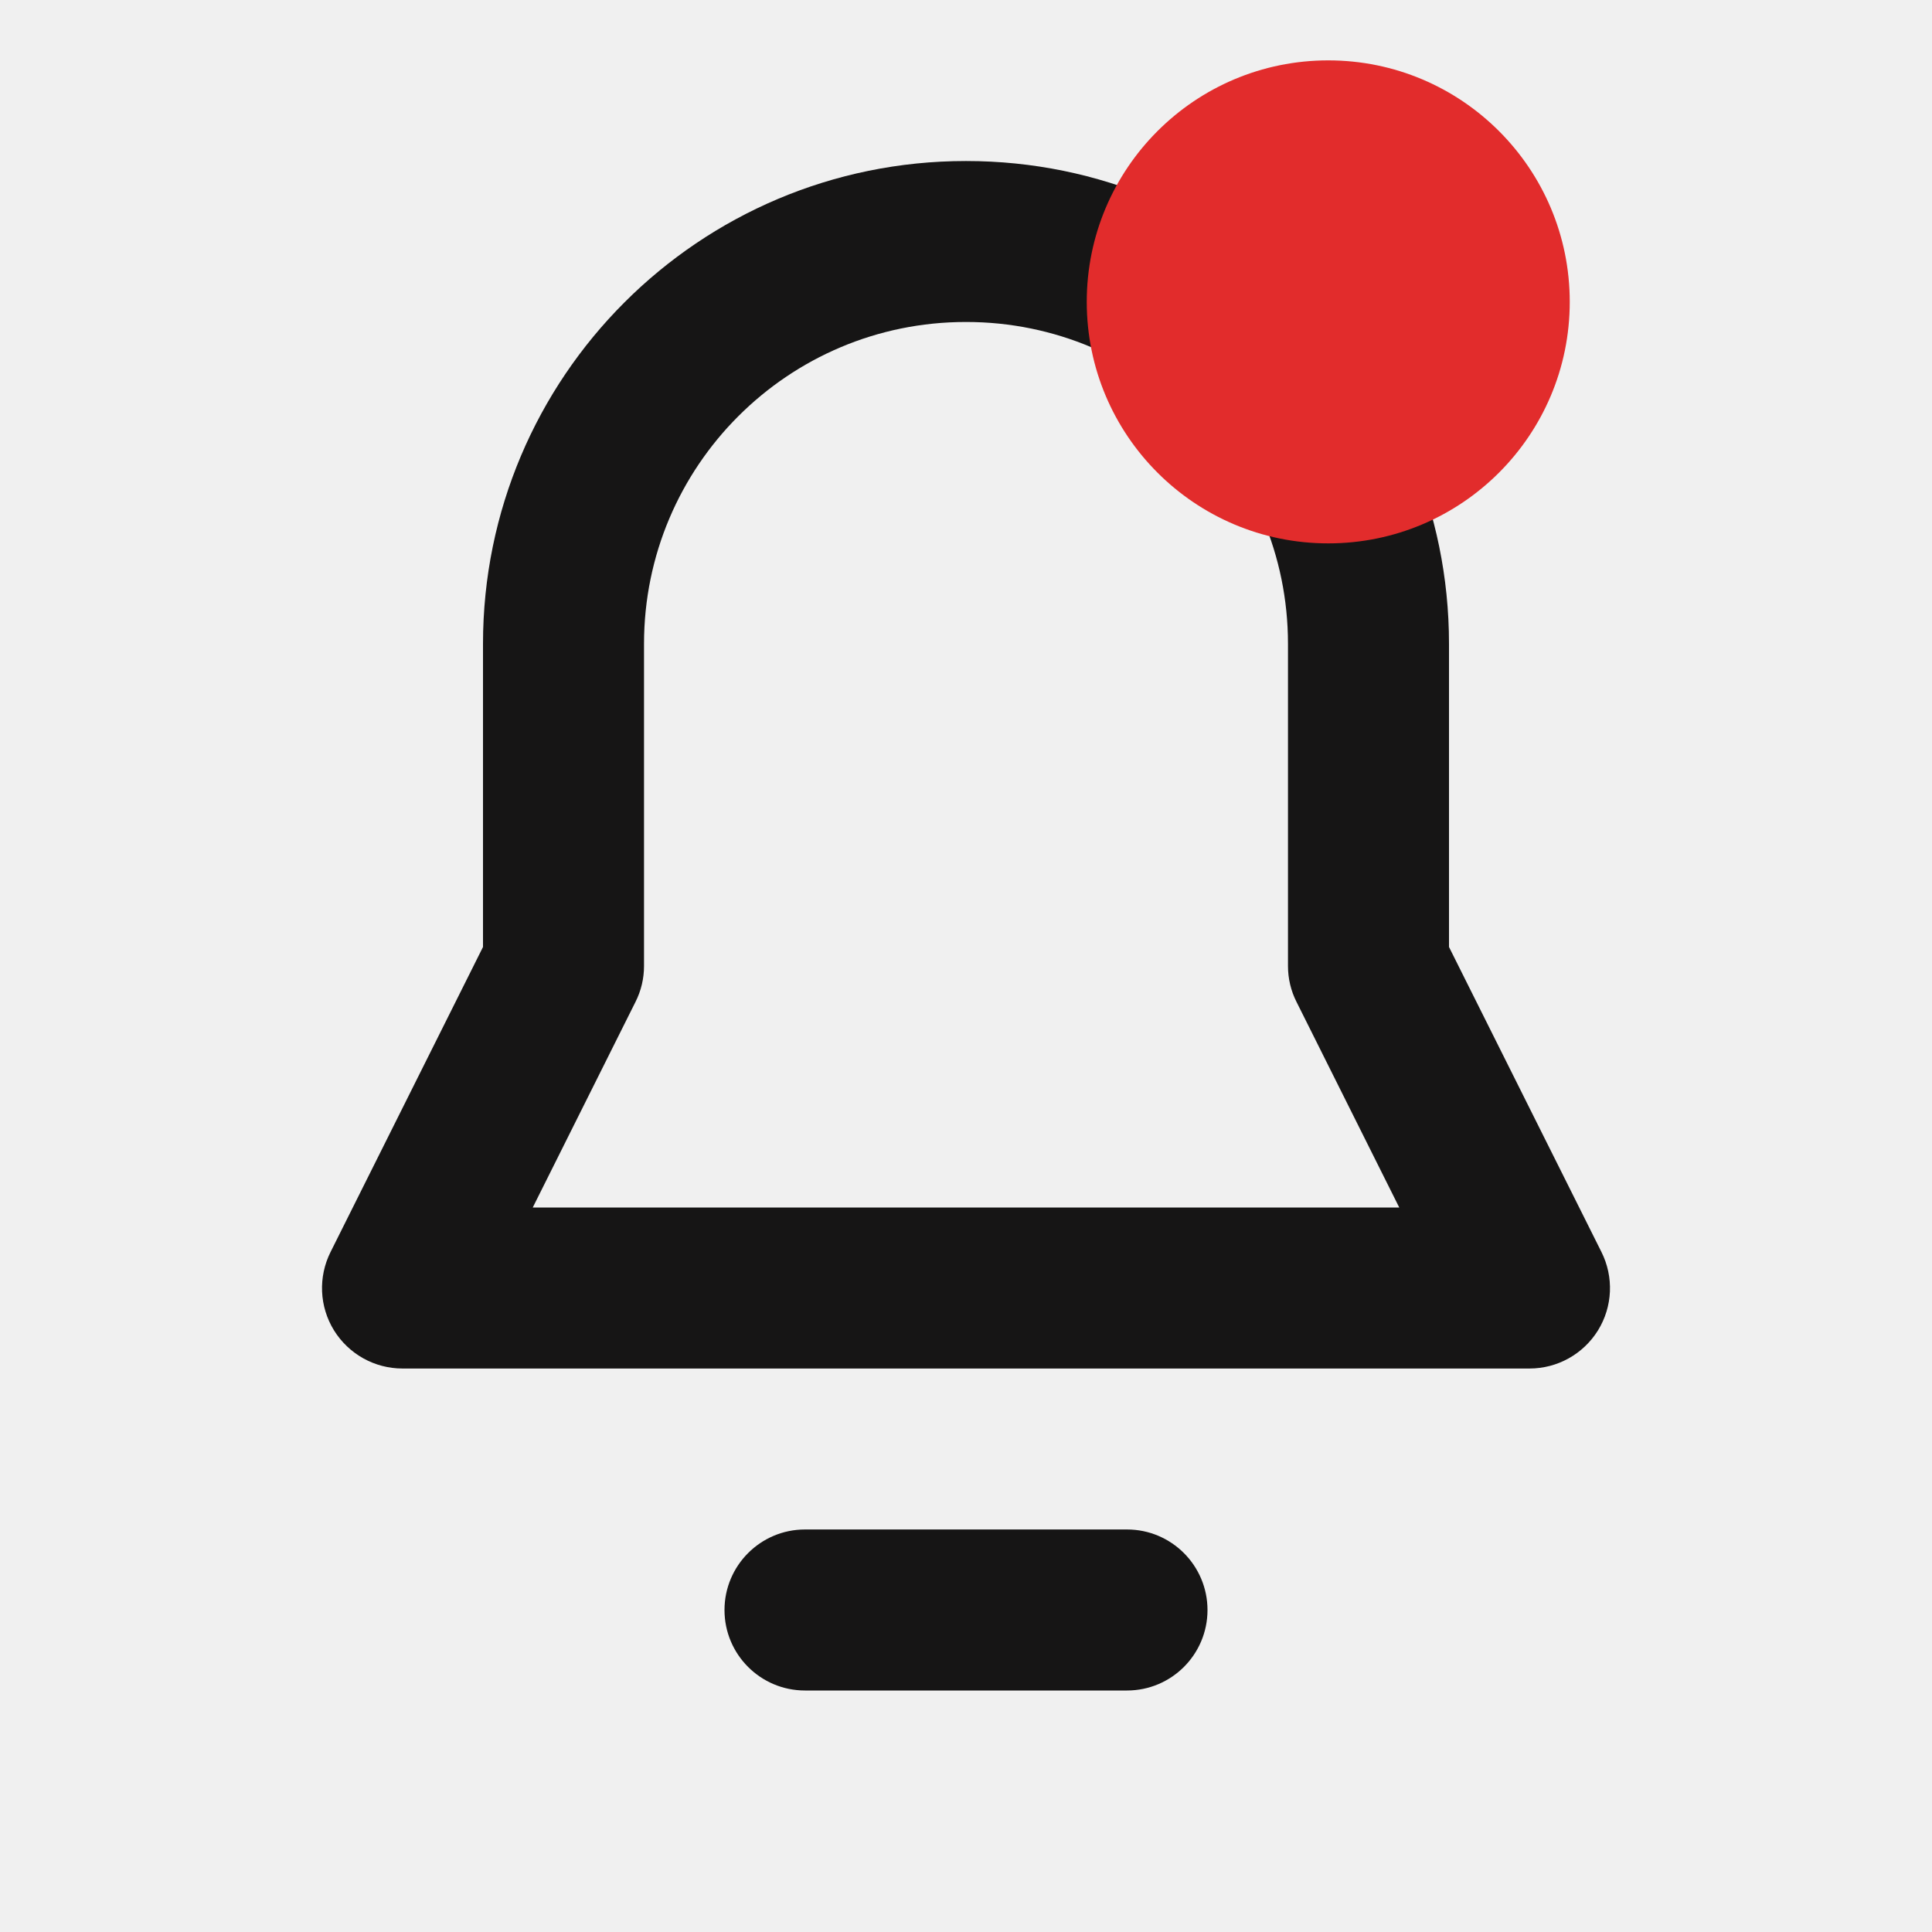
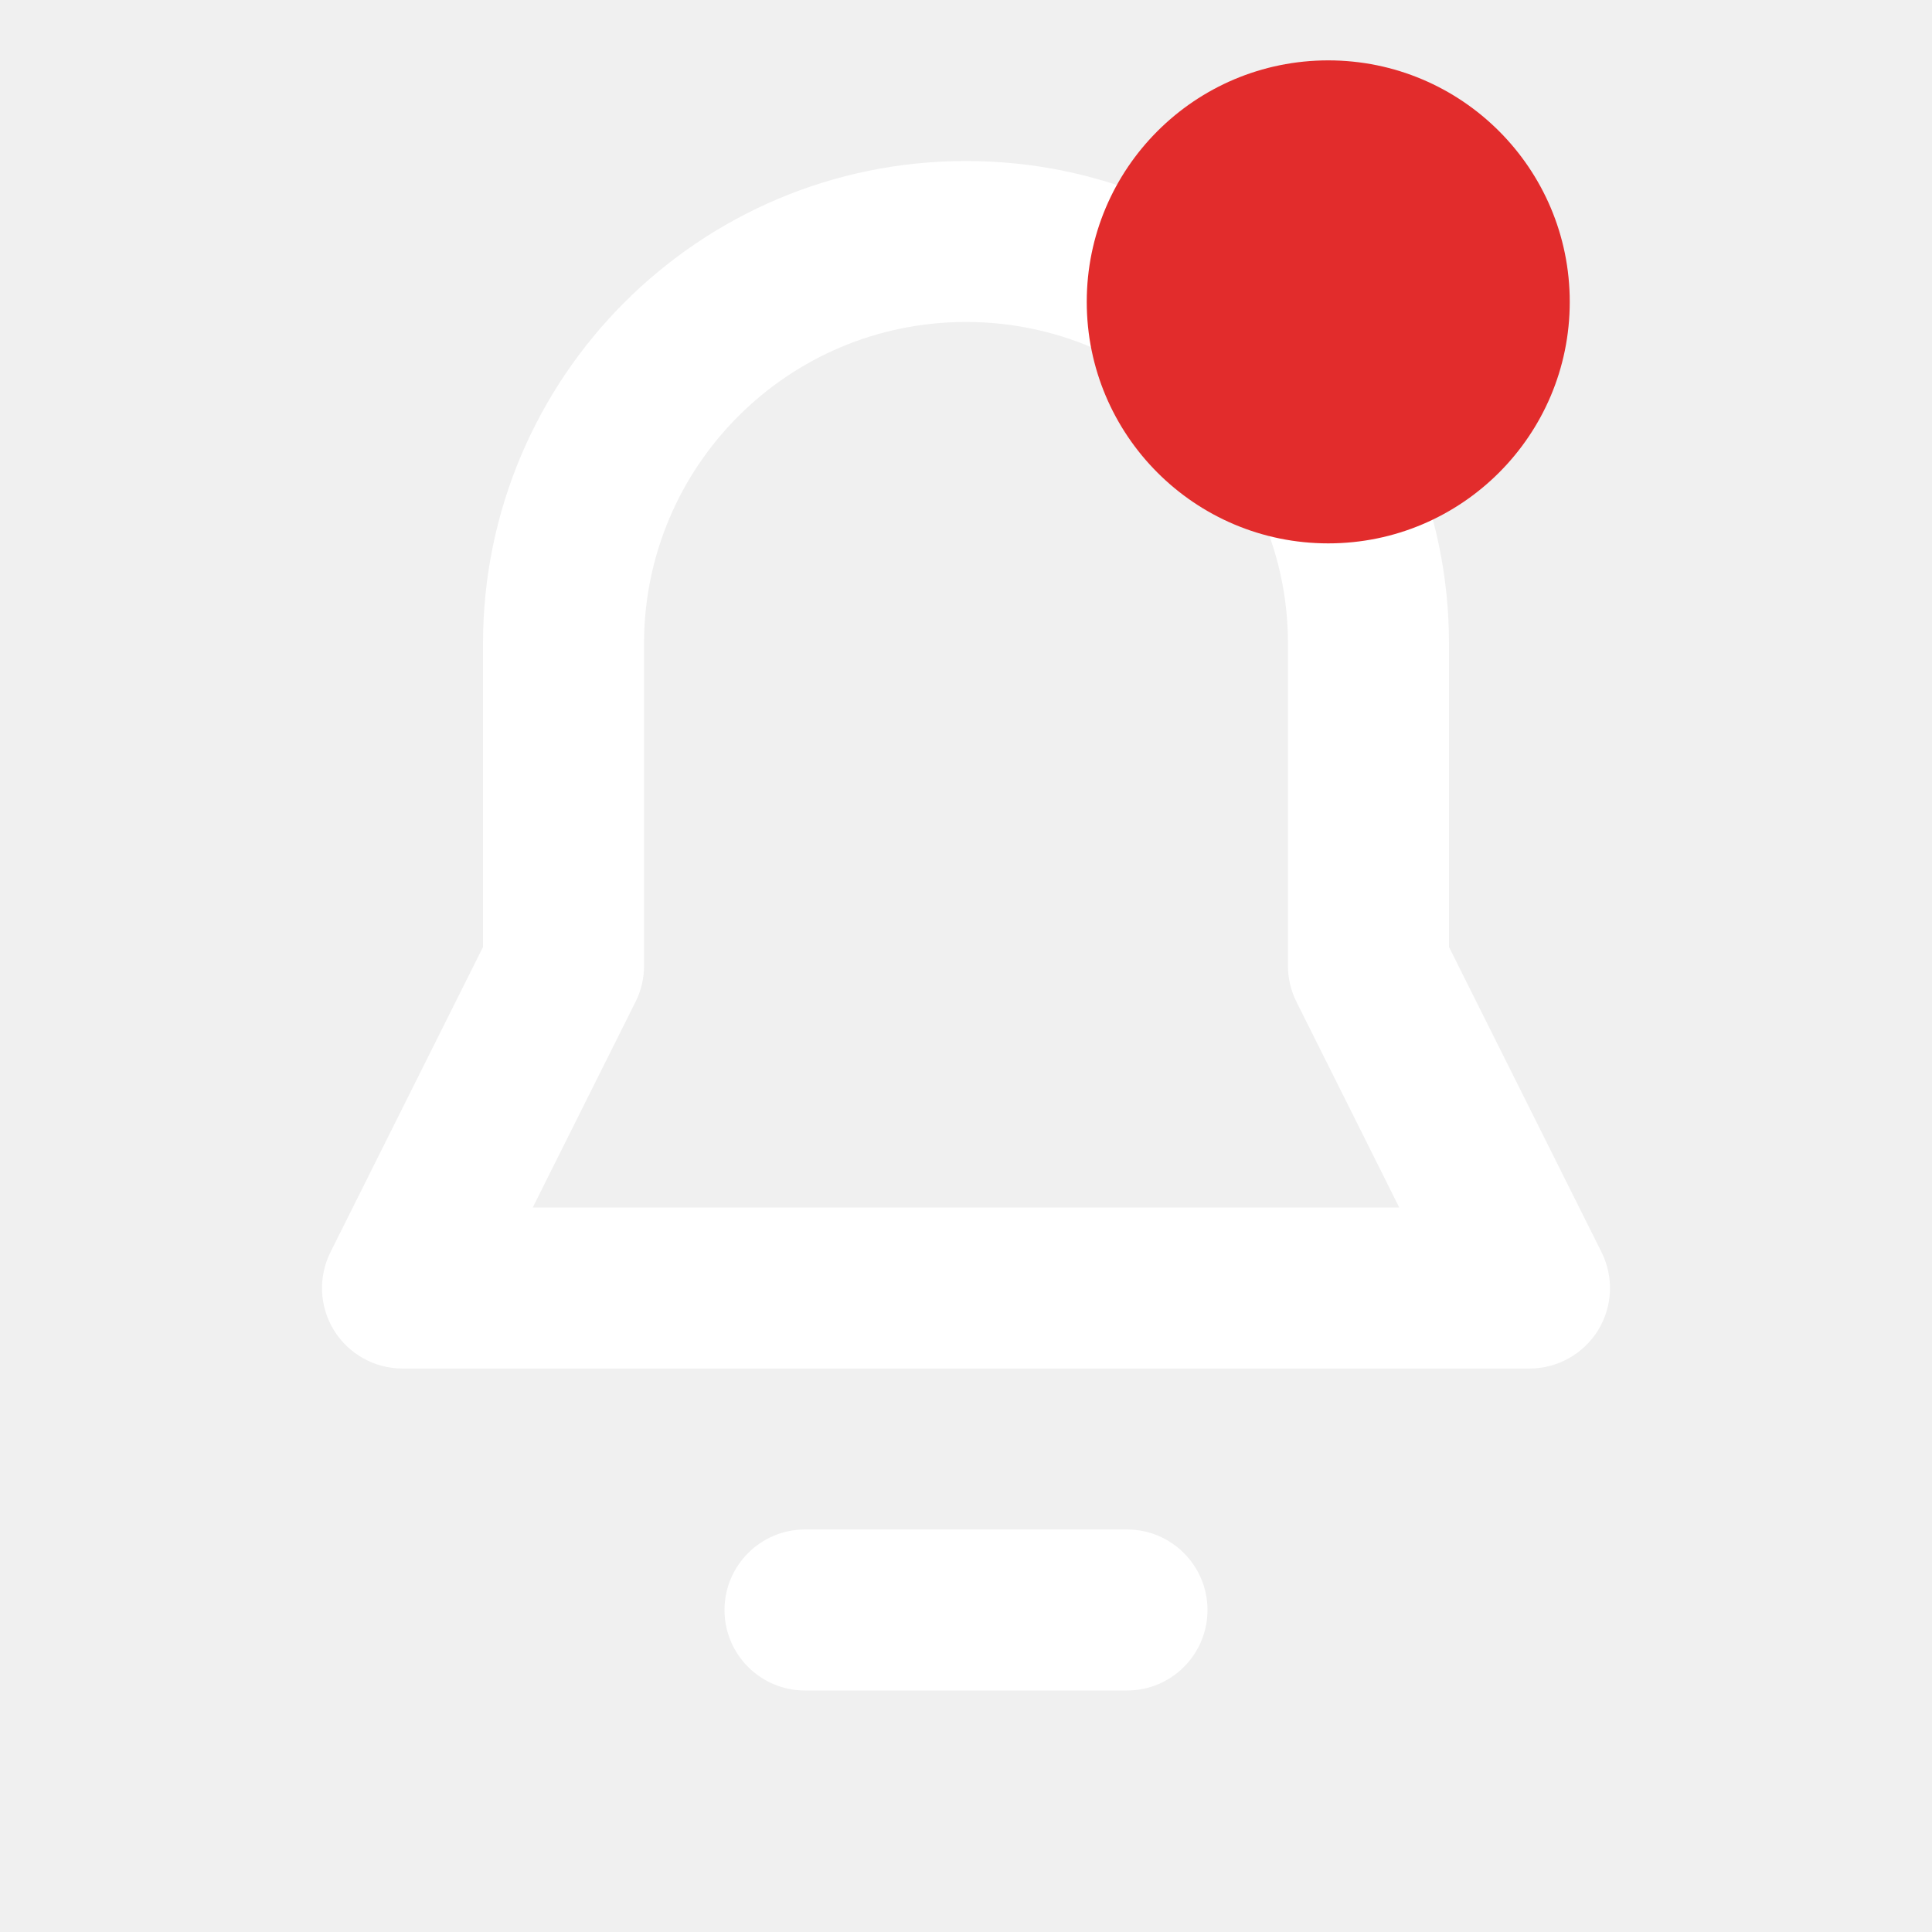
<svg xmlns="http://www.w3.org/2000/svg" width="32" height="32" viewBox="0 0 32 32" fill="none">
-   <path fill-rule="evenodd" clip-rule="evenodd" d="M13.333 28H18.667C19.403 28 20 27.403 20 26.667C20 25.931 19.403 25.333 18.667 25.333H13.333C12.597 25.333 12 25.931 12 26.667C12 27.403 12.597 28 13.333 28ZM24 15.685V10.664C24 6.247 20.42 2.667 16.003 2.667H15.997C11.58 2.667 8 6.247 8 10.664V15.685L5.475 20.737C5.268 21.151 5.289 21.641 5.532 22.035C5.776 22.428 6.204 22.667 6.667 22.667H25.333C25.796 22.667 26.224 22.428 26.468 22.035C26.711 21.641 26.732 21.151 26.525 20.737L24 15.685ZM21.333 16C21.333 16.207 21.381 16.411 21.475 16.596L23.176 20H8.824L10.525 16.596C10.619 16.411 10.667 16.207 10.667 16V10.664C10.667 7.72 13.053 5.333 15.997 5.333H16.003C18.947 5.333 21.333 7.72 21.333 10.664V16Z" fill="#161515" />
+   <path fill-rule="evenodd" clip-rule="evenodd" d="M13.333 28H18.667C19.403 28 20 27.403 20 26.667C20 25.931 19.403 25.333 18.667 25.333H13.333C12.597 25.333 12 25.931 12 26.667C12 27.403 12.597 28 13.333 28ZM24 15.685V10.664C24 6.247 20.42 2.667 16.003 2.667H15.997C11.58 2.667 8 6.247 8 10.664V15.685L5.475 20.737C5.268 21.151 5.289 21.641 5.532 22.035C5.776 22.428 6.204 22.667 6.667 22.667H25.333C25.796 22.667 26.224 22.428 26.468 22.035C26.711 21.641 26.732 21.151 26.525 20.737L24 15.685ZM21.333 16C21.333 16.207 21.381 16.411 21.475 16.596L23.176 20H8.824L10.525 16.596C10.619 16.411 10.667 16.207 10.667 16V10.664C10.667 7.72 13.053 5.333 15.997 5.333H16.003C18.947 5.333 21.333 7.72 21.333 10.664V16Z" fill="#fff" />
  <circle cx="22" cy="5" r="4" fill="#E22C2C" />
</svg>
